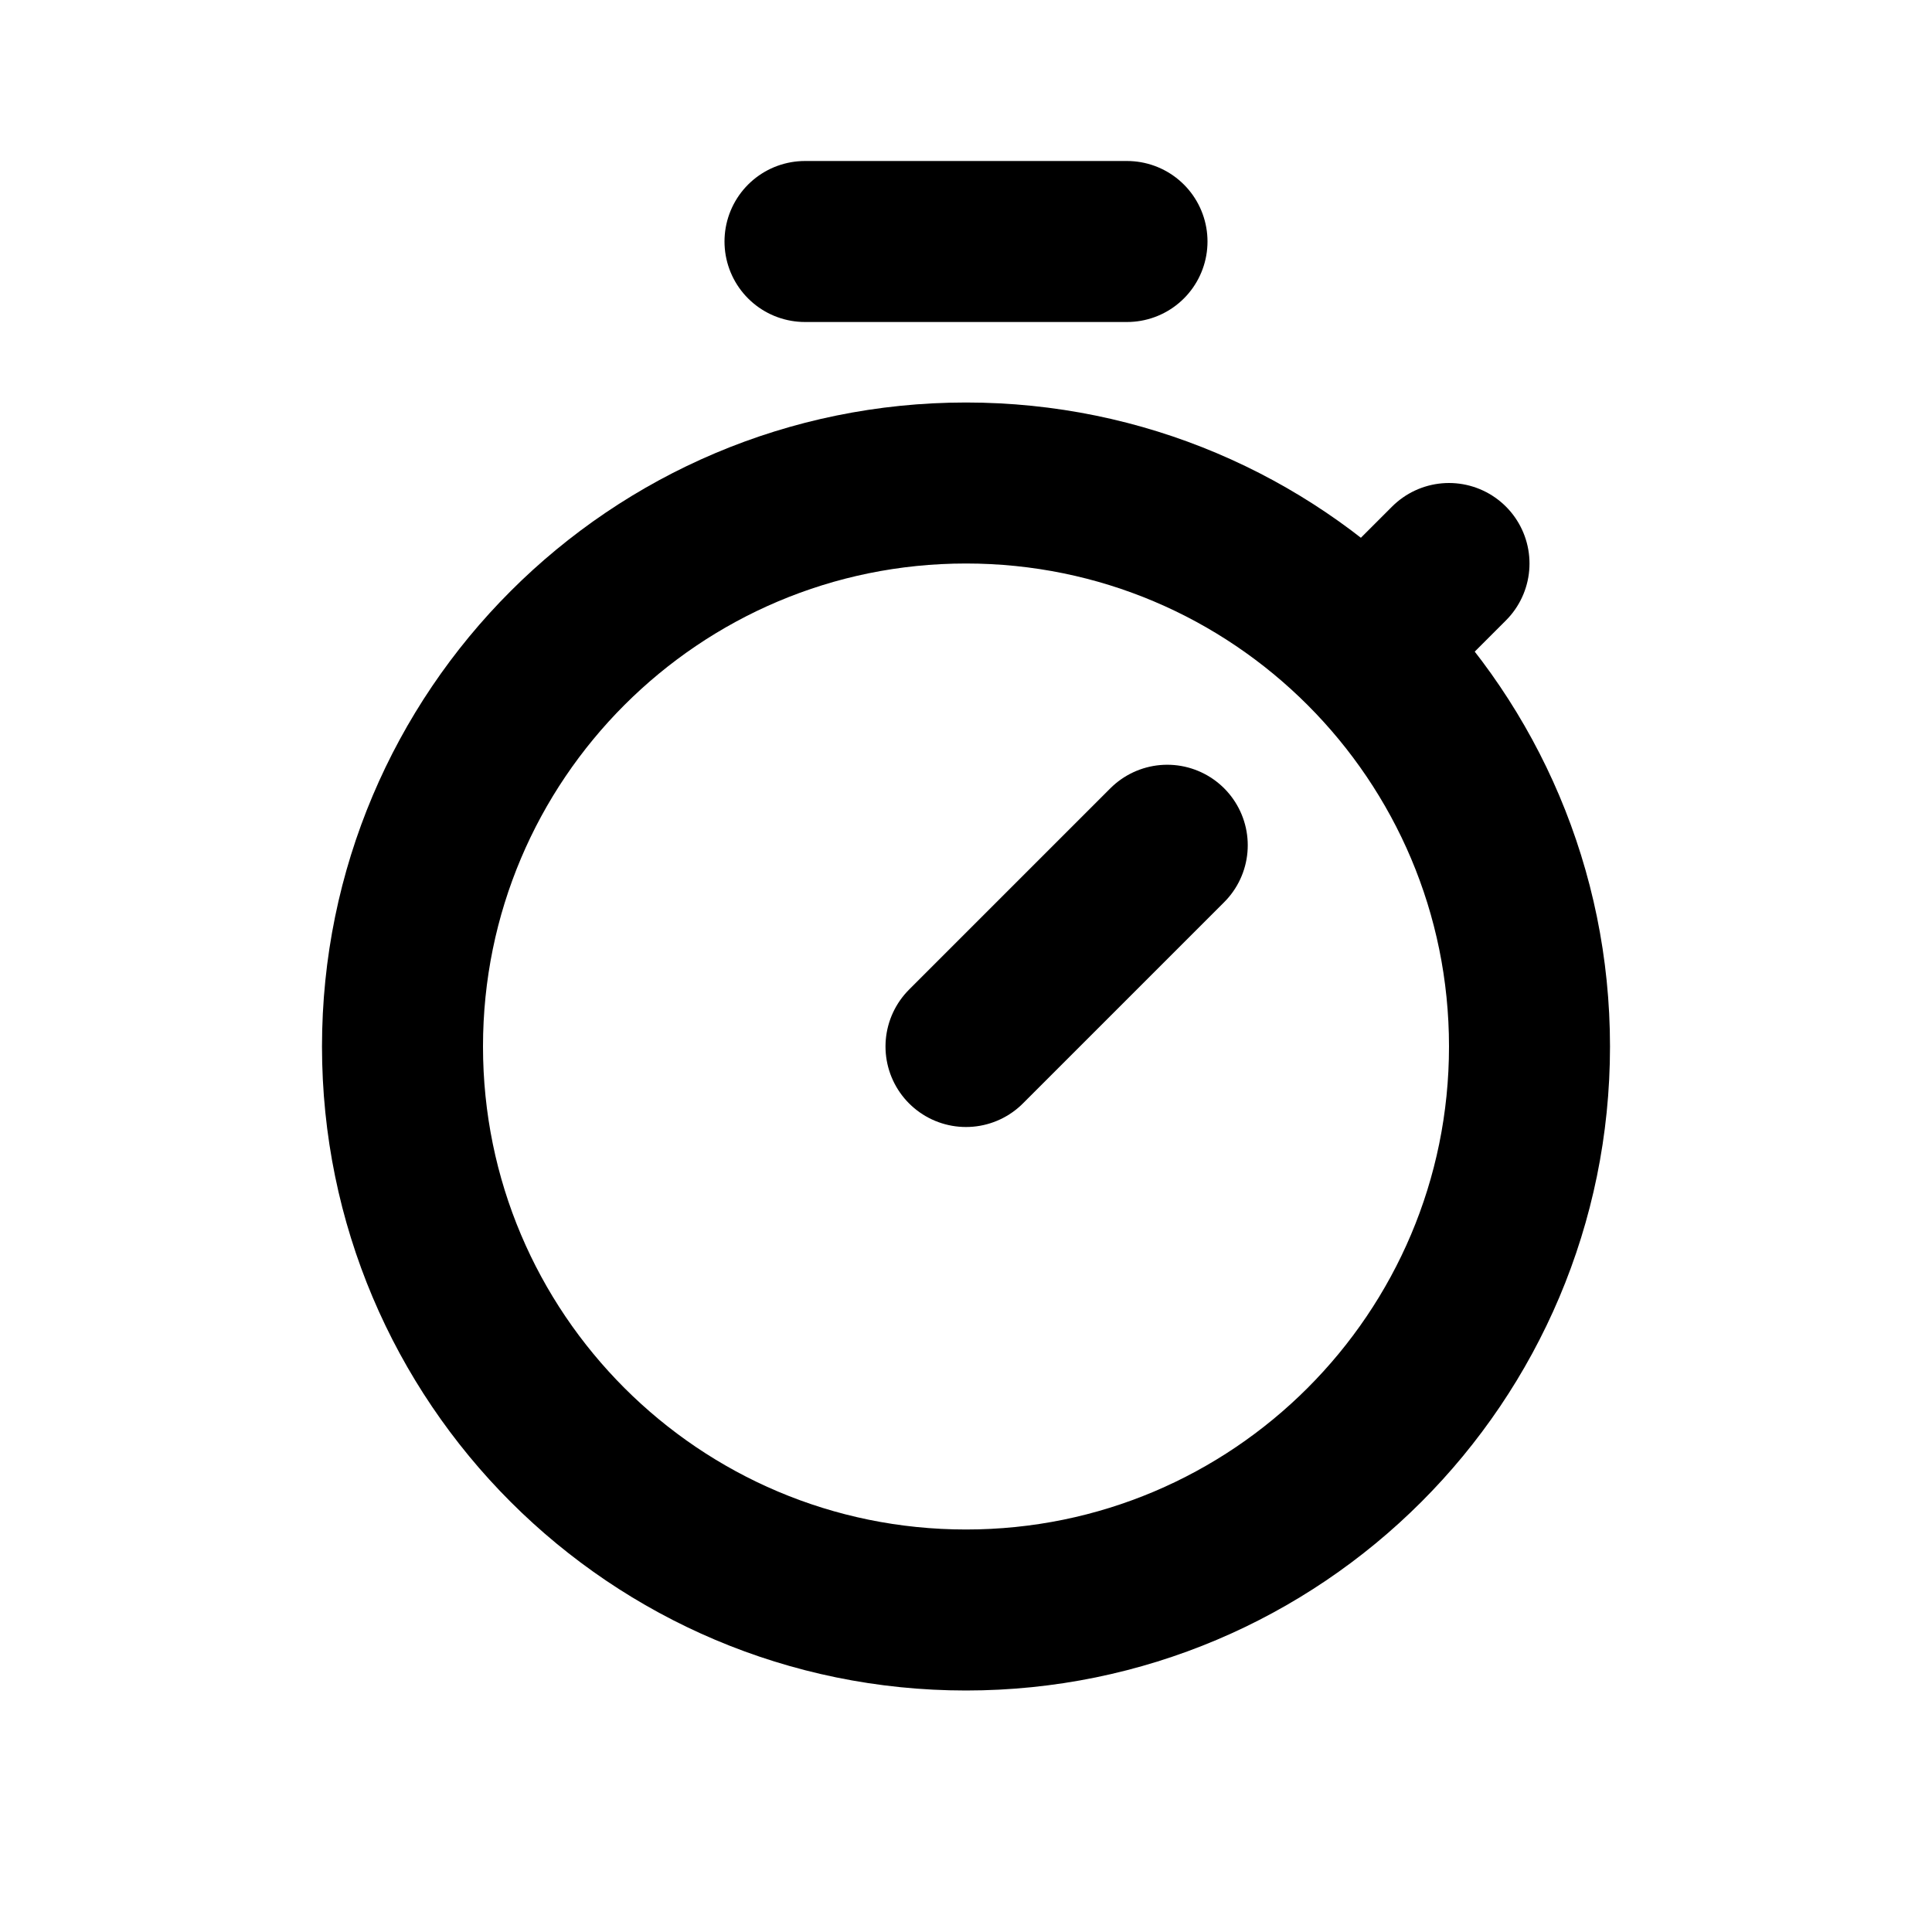
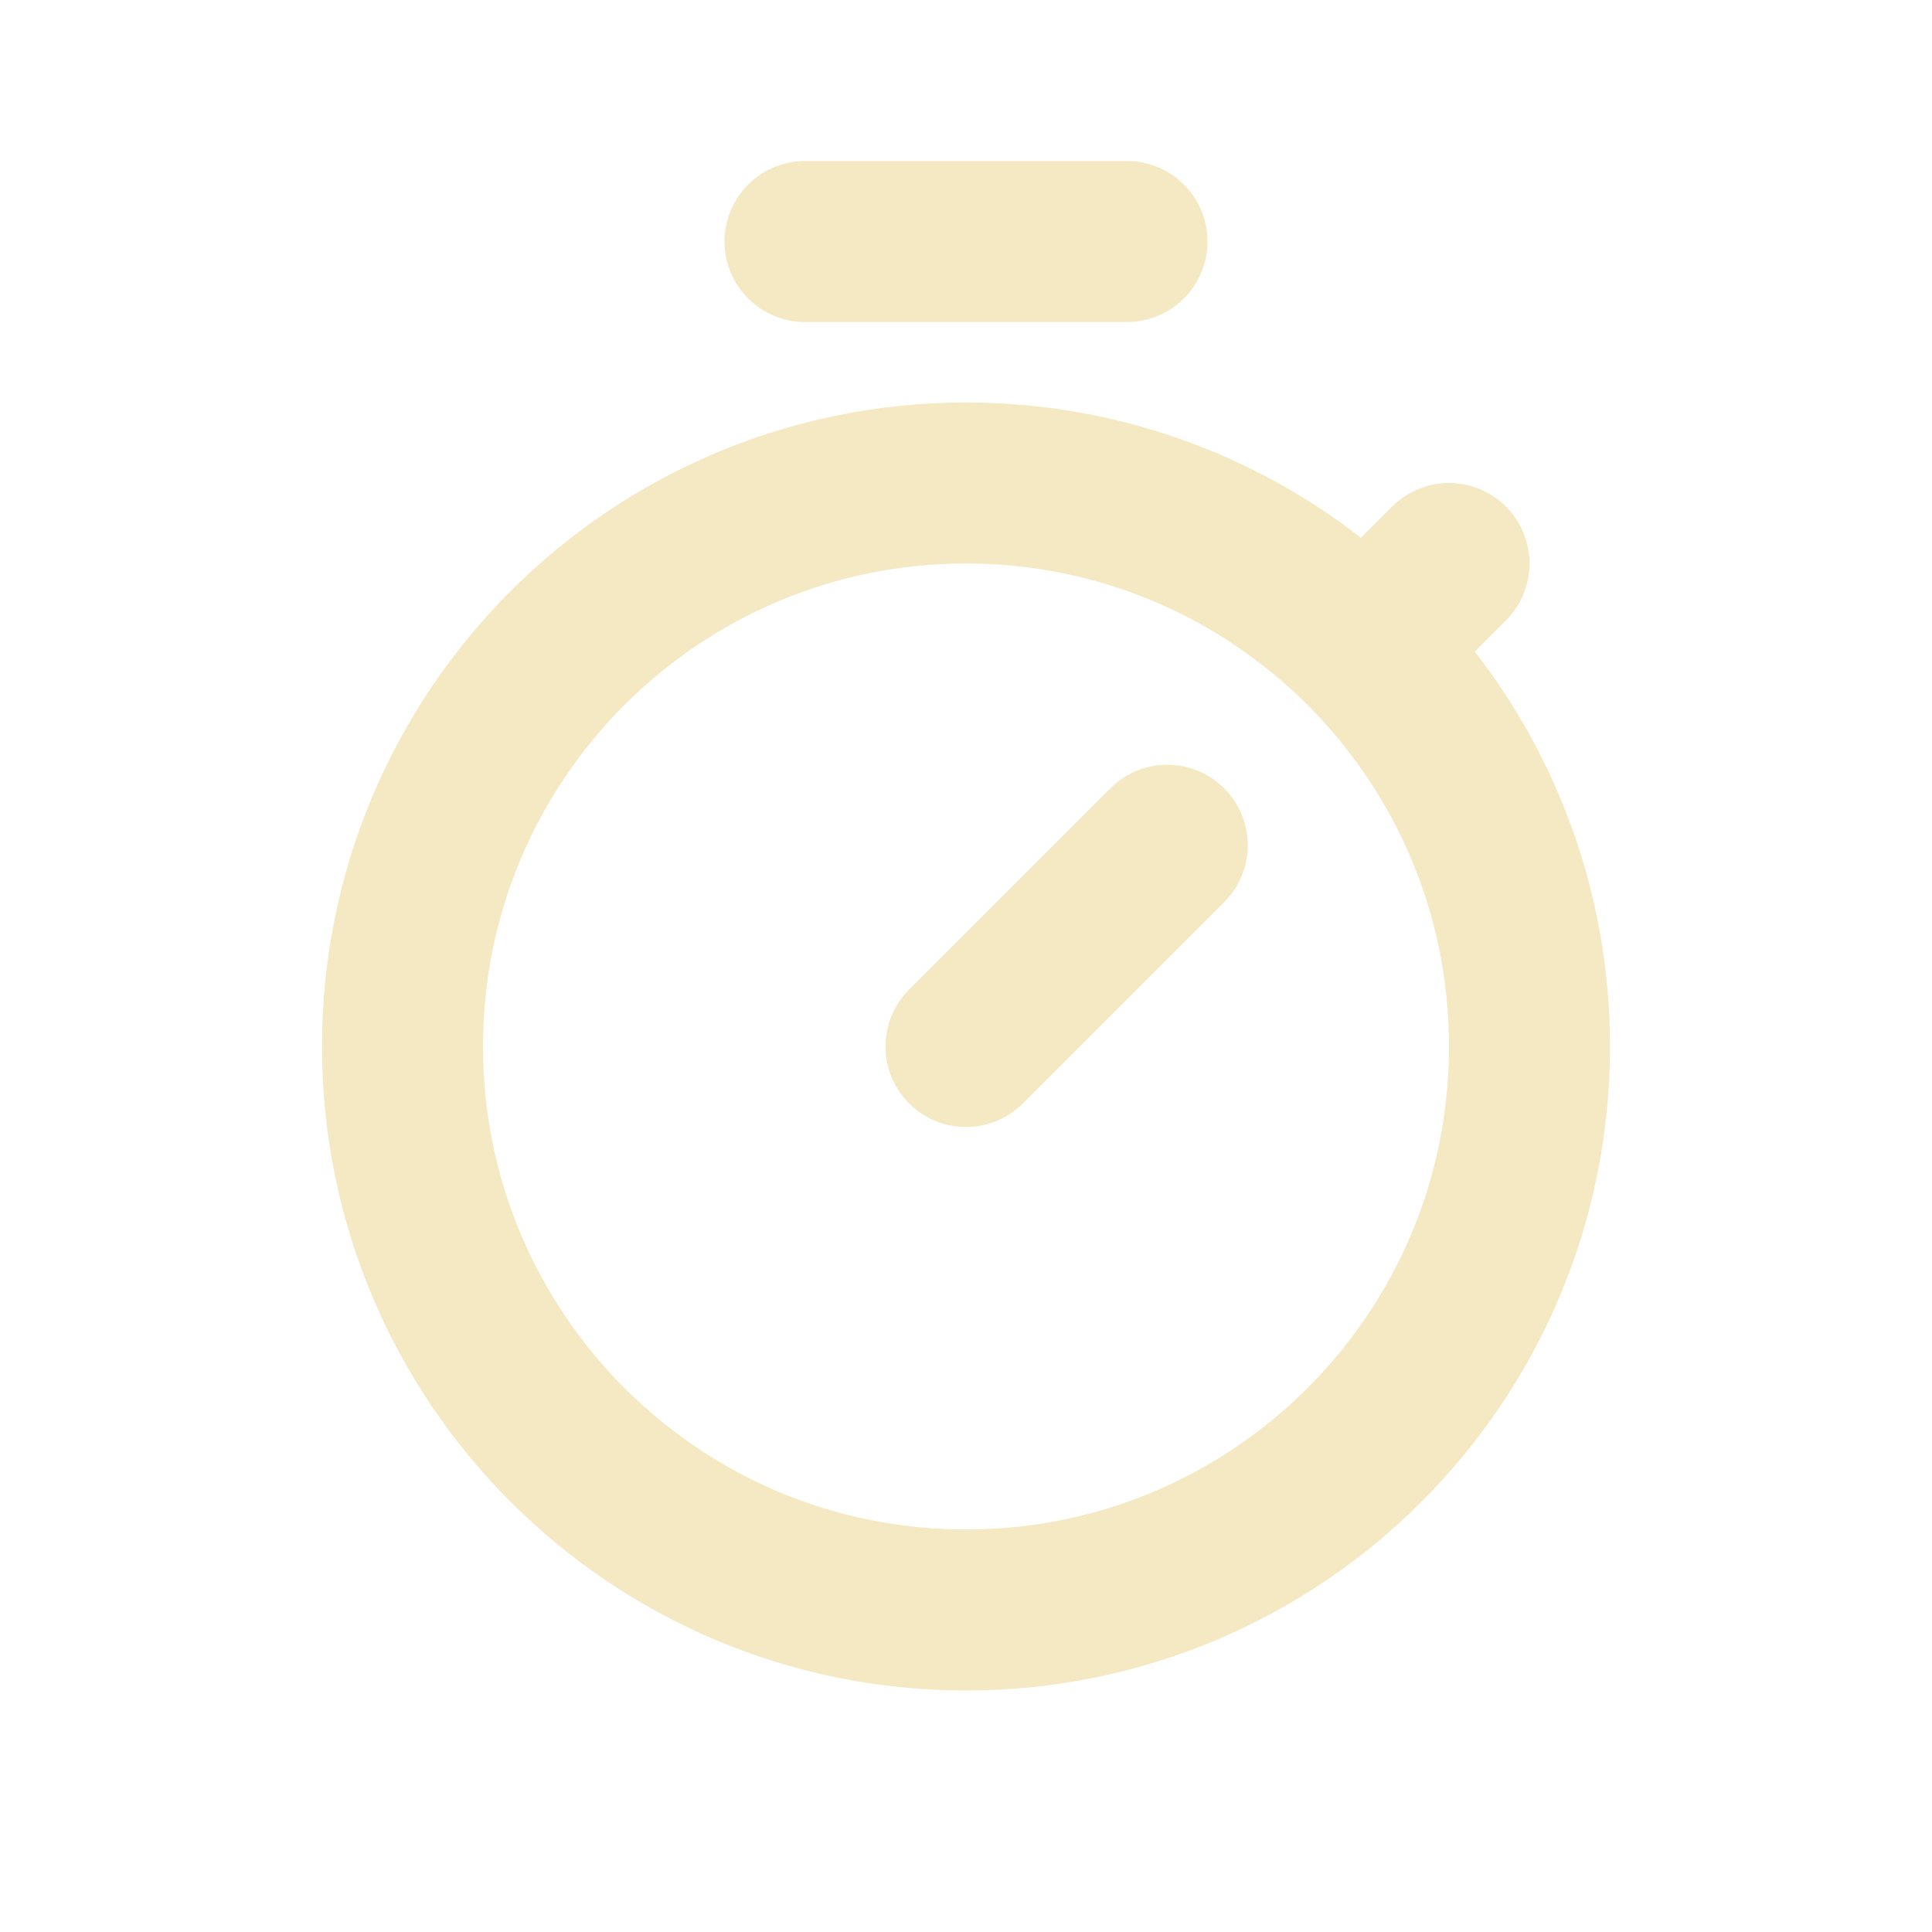
- <svg xmlns="http://www.w3.org/2000/svg" width="24" height="24" viewBox="0 0 24 24" fill="none" stroke="currentColor" stroke-width="2" stroke-linecap="round" stroke-linejoin="round" class="icon icon-tabler icons-tabler-outline icon-tabler-stopwatch">
+ <svg xmlns="http://www.w3.org/2000/svg" width="24" height="24" viewBox="0 0 24 24" fill="none" stroke="#f4e9c3" stroke-width="2" stroke-linecap="round" stroke-linejoin="round" class="icon icon-tabler icons-tabler-outline icon-tabler-stopwatch">
  <path stroke="none" d="M0 0h24v24H0z" fill="none" />
  <path d="M5 13a7 7 0 1 0 14 0a7 7 0 0 0 -14 0z" />
  <path d="M14.5 10.5l-2.5 2.5" />
  <path d="M17 8l1 -1" />
  <path d="M14 3h-4" />
</svg>
